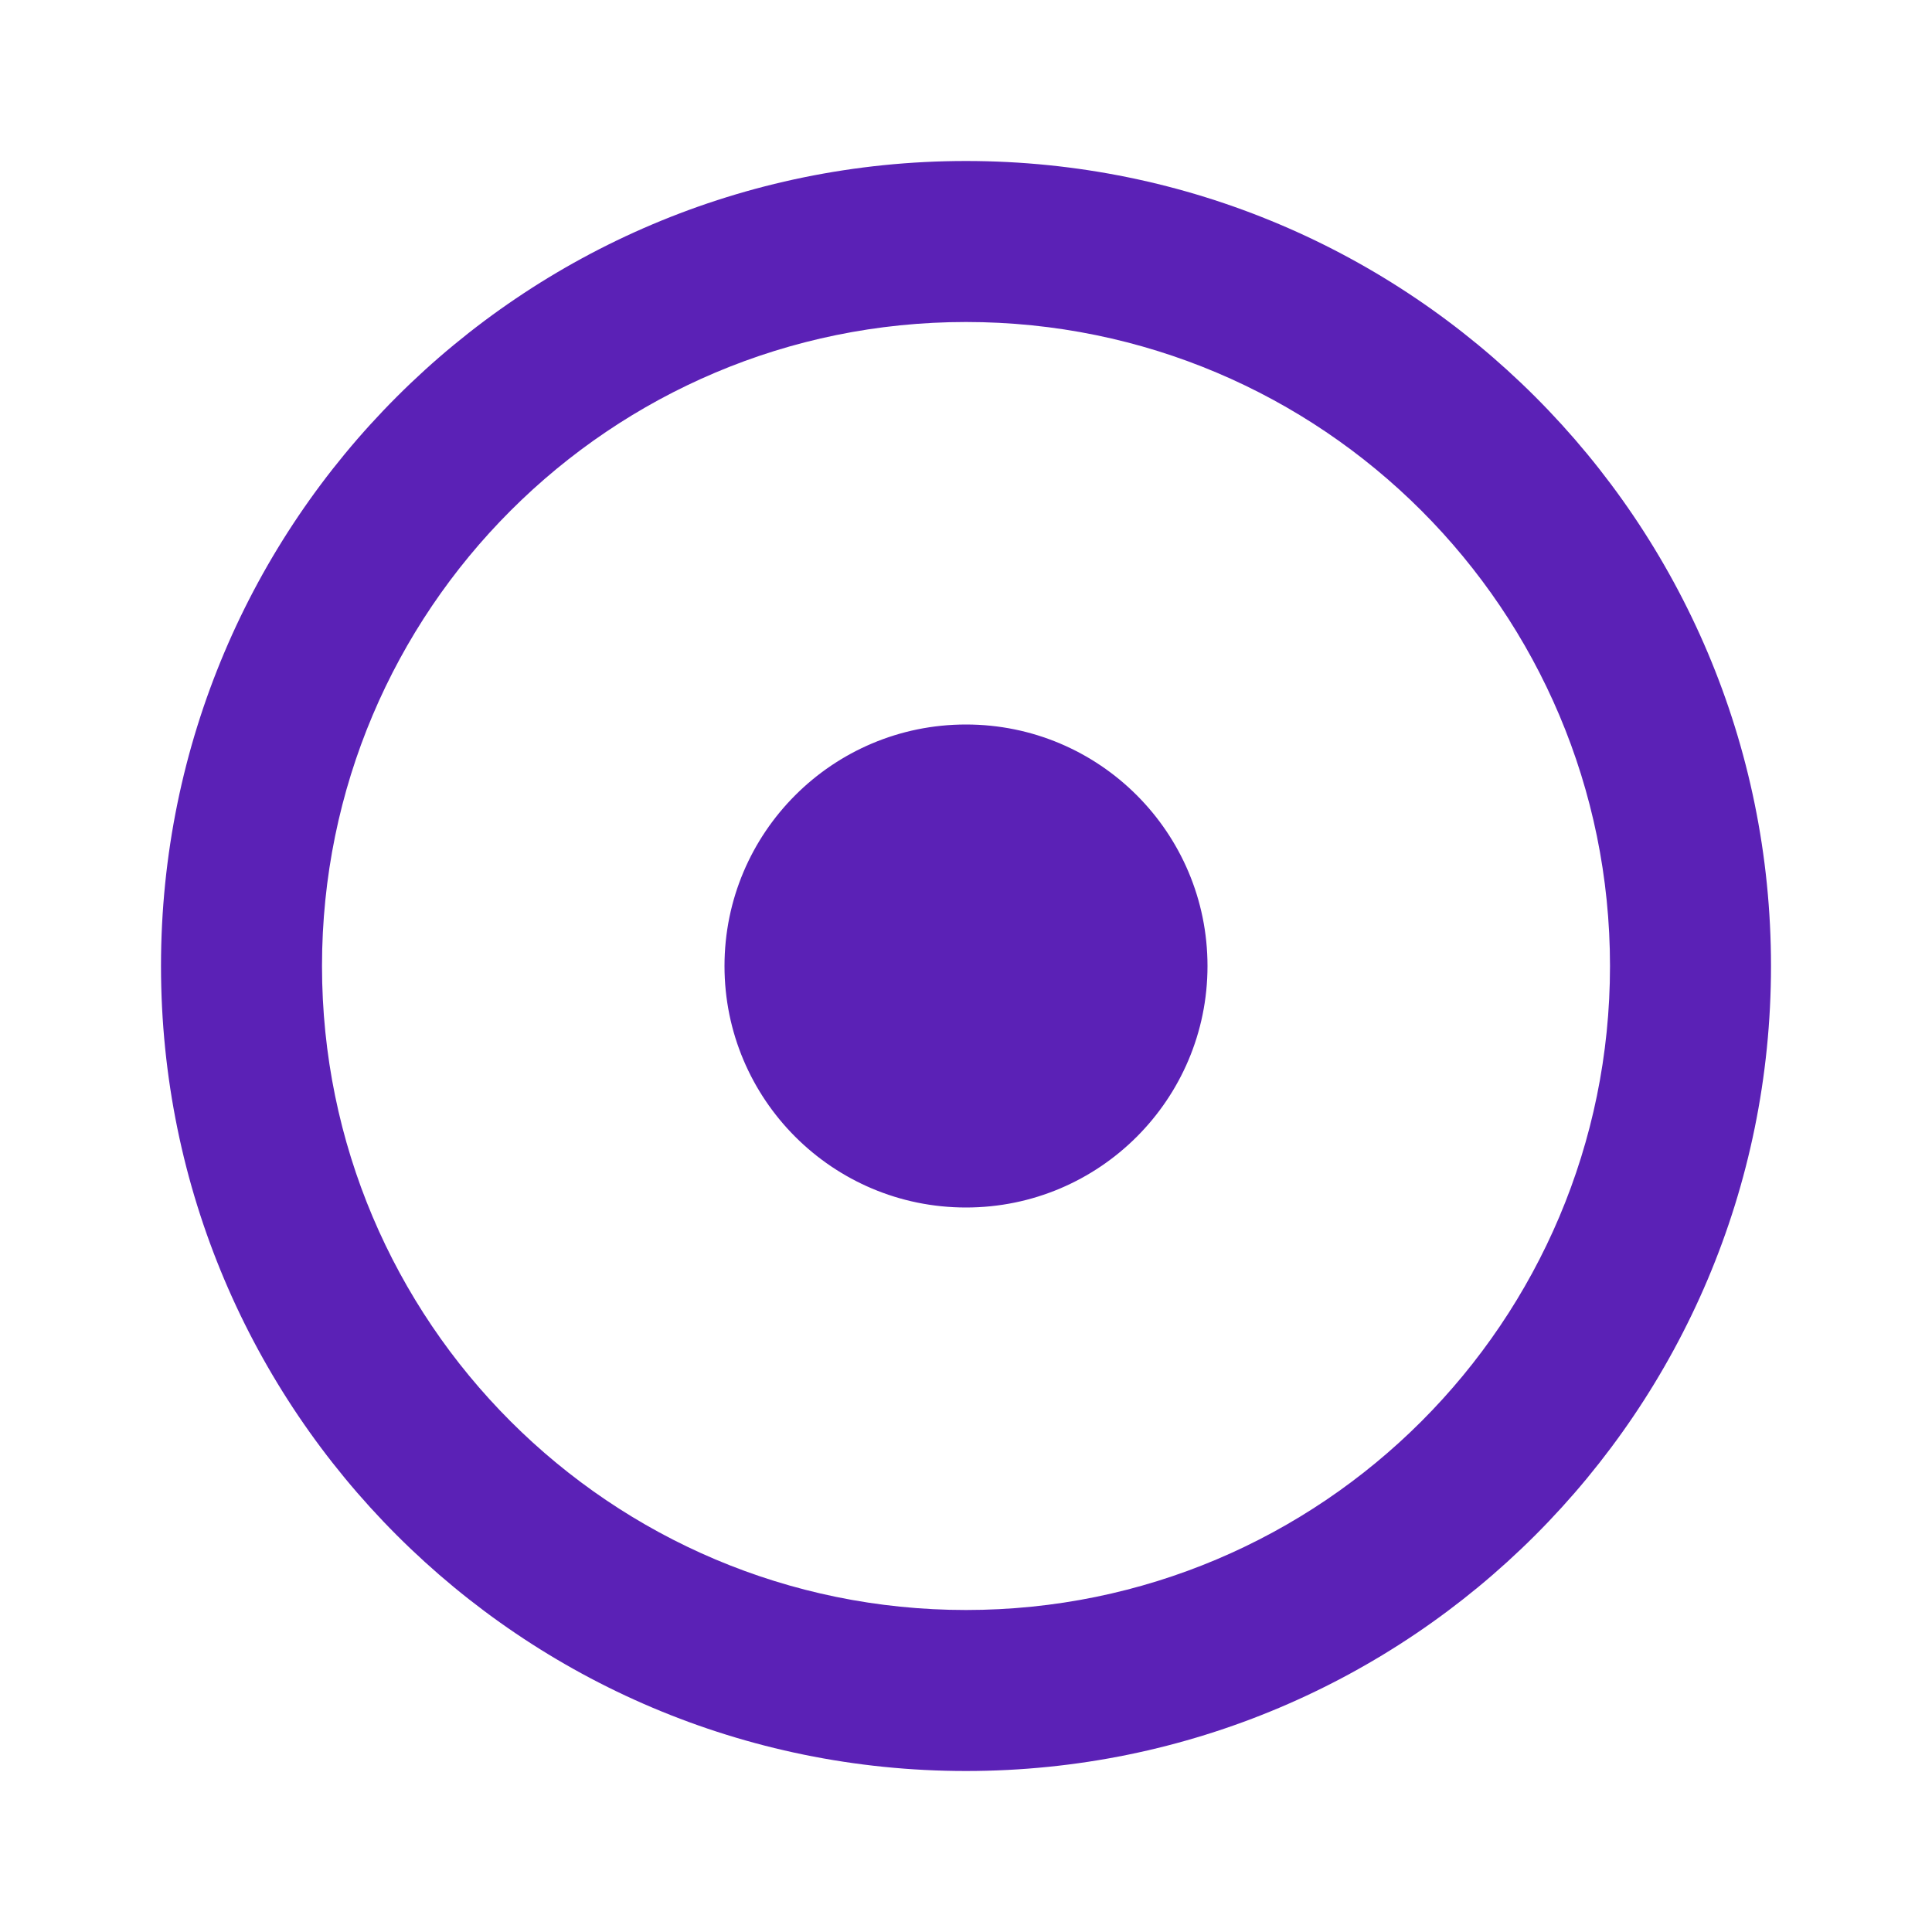
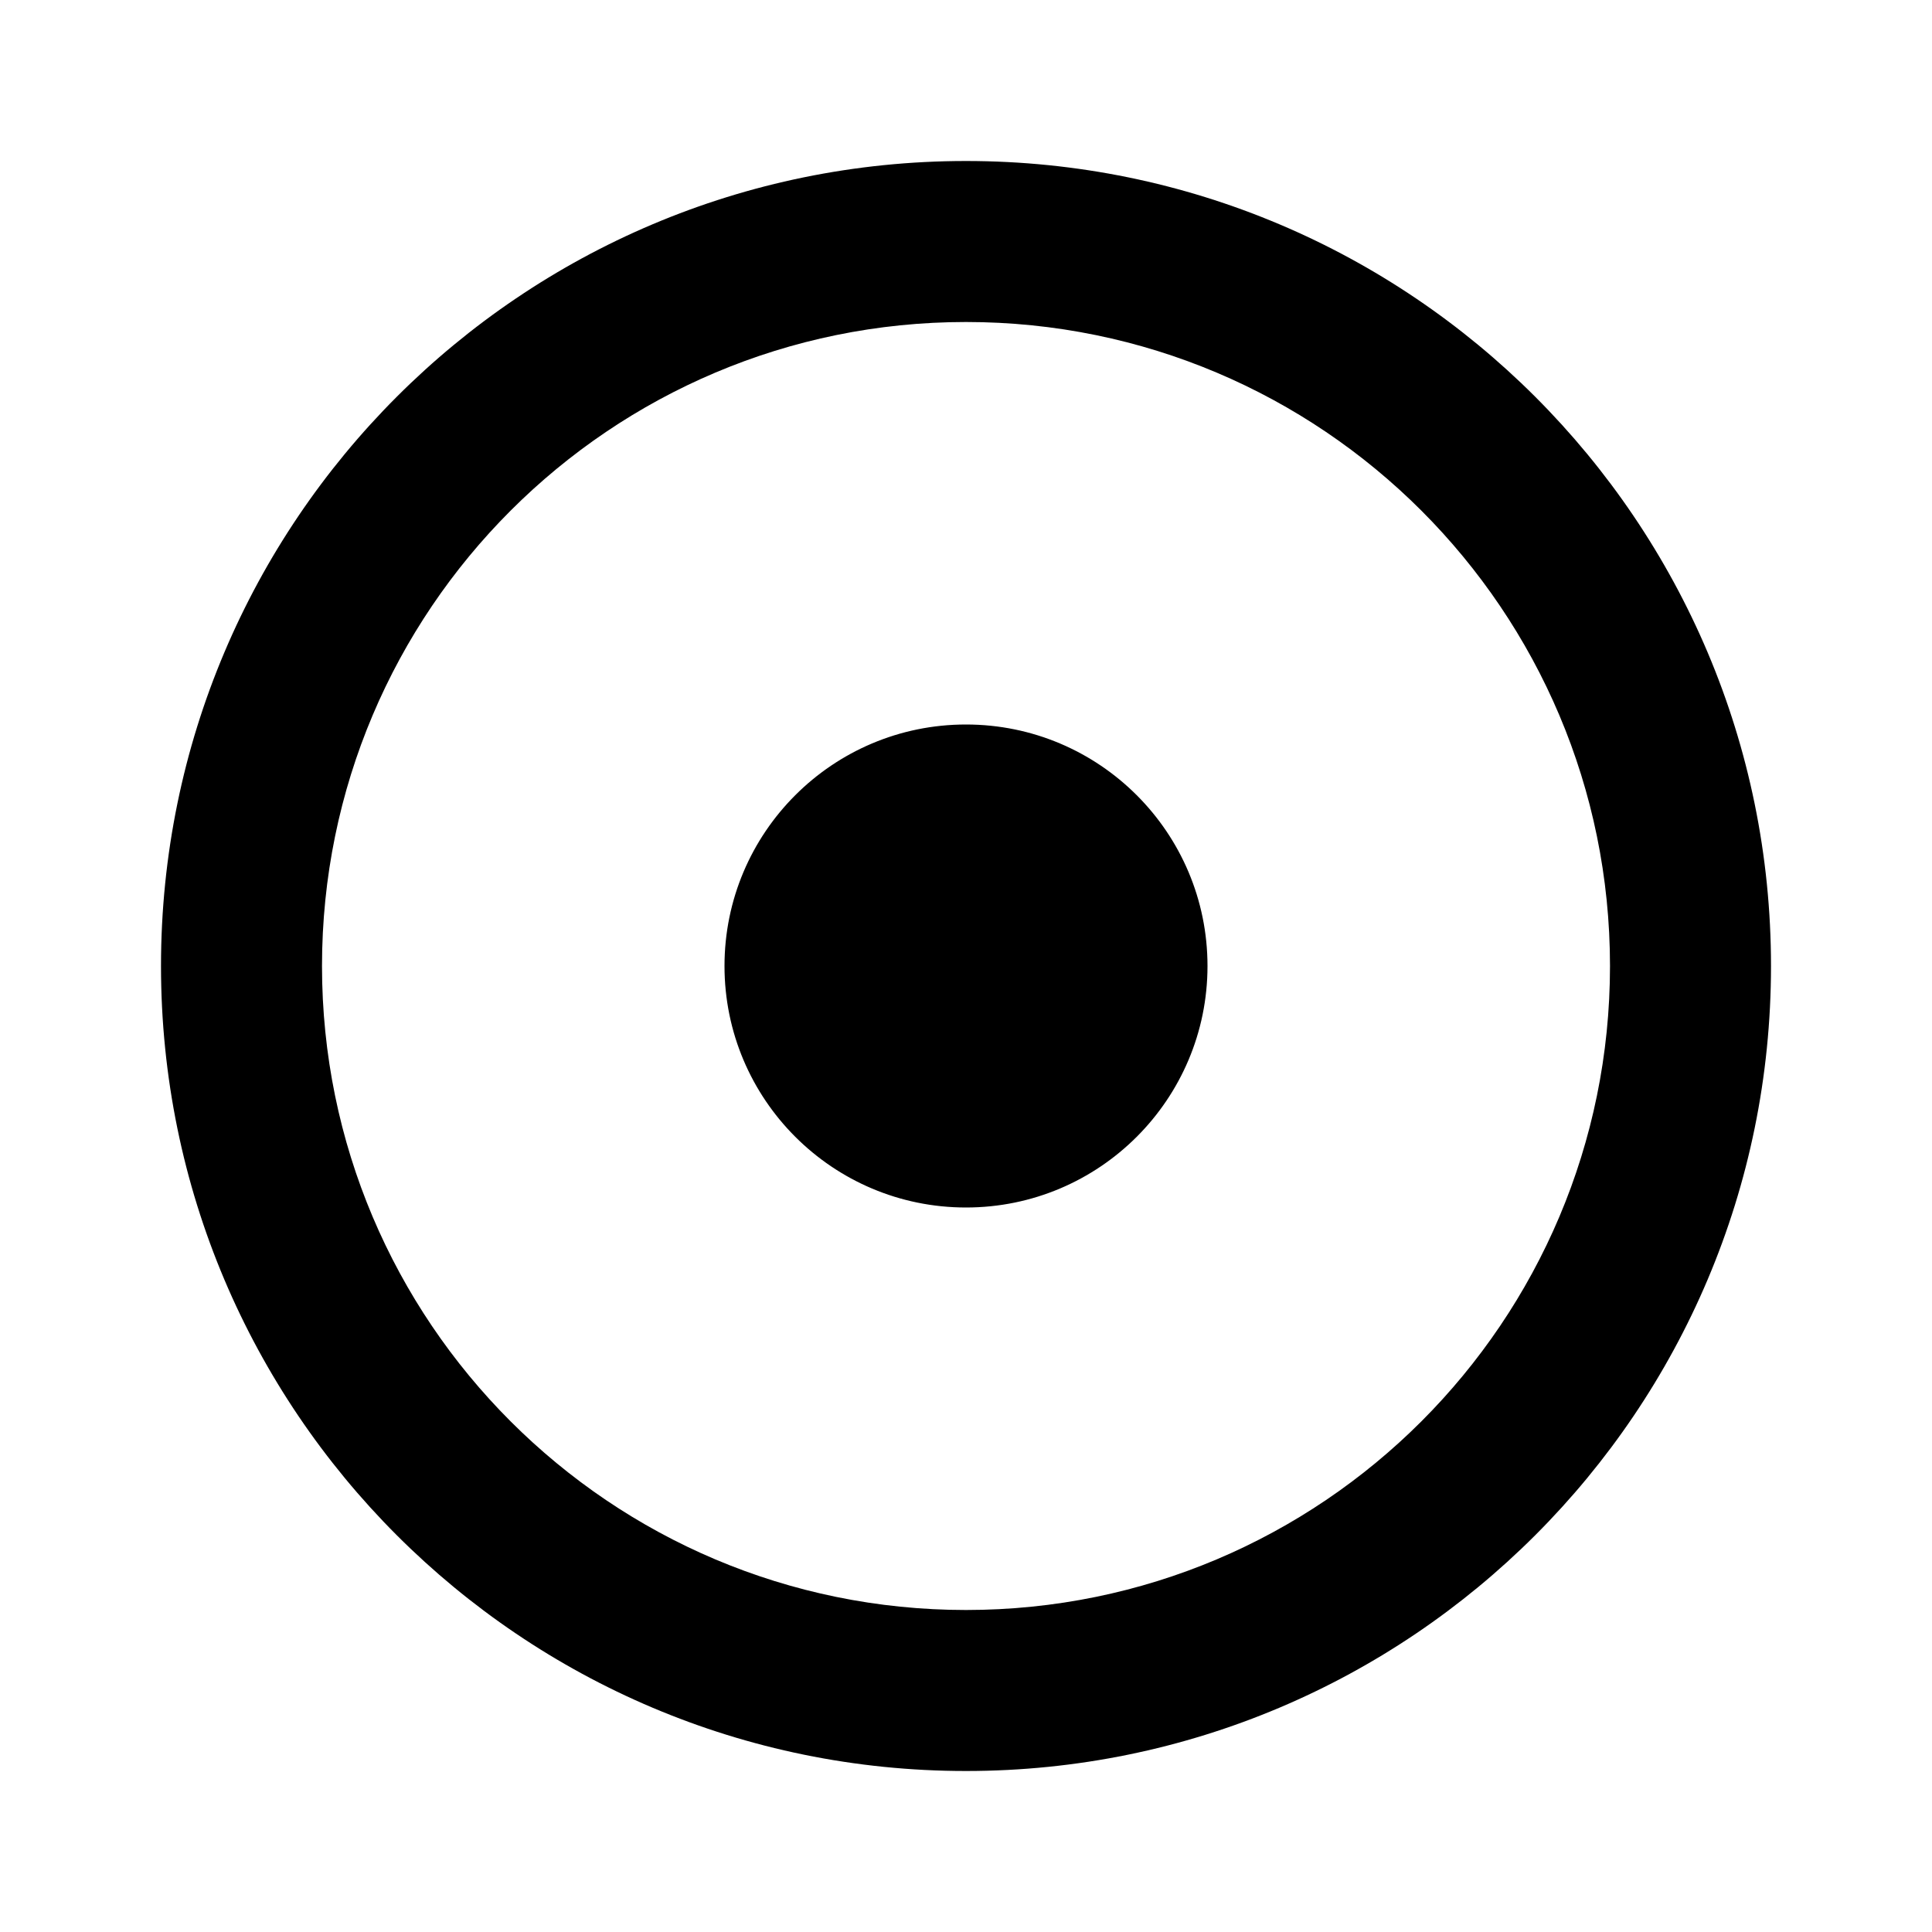
<svg xmlns="http://www.w3.org/2000/svg" viewBox="0 0 24 24" width="24" height="24">
  <path fill="none" d="M0 0h24v24H0z" />
-   <path fill="#5b21b6" d="M12 22C6.477 22 2 17.523 2 12S6.477 2 12 2s10 4.477 10 10-4.477 10-10 10zm0-2a8 8 0 1 0 0-16 8 8 0 0 0 0 16zm0-5a3 3 0 1 1 0-6 3 3 0 0 1 0 6z" />
+   <path fill="currentColor" d="M12 22C6.477 22 2 17.523 2 12S6.477 2 12 2s10 4.477 10 10-4.477 10-10 10zm0-2a8 8 0 1 0 0-16 8 8 0 0 0 0 16zm0-5a3 3 0 1 1 0-6 3 3 0 0 1 0 6z" />
</svg>
